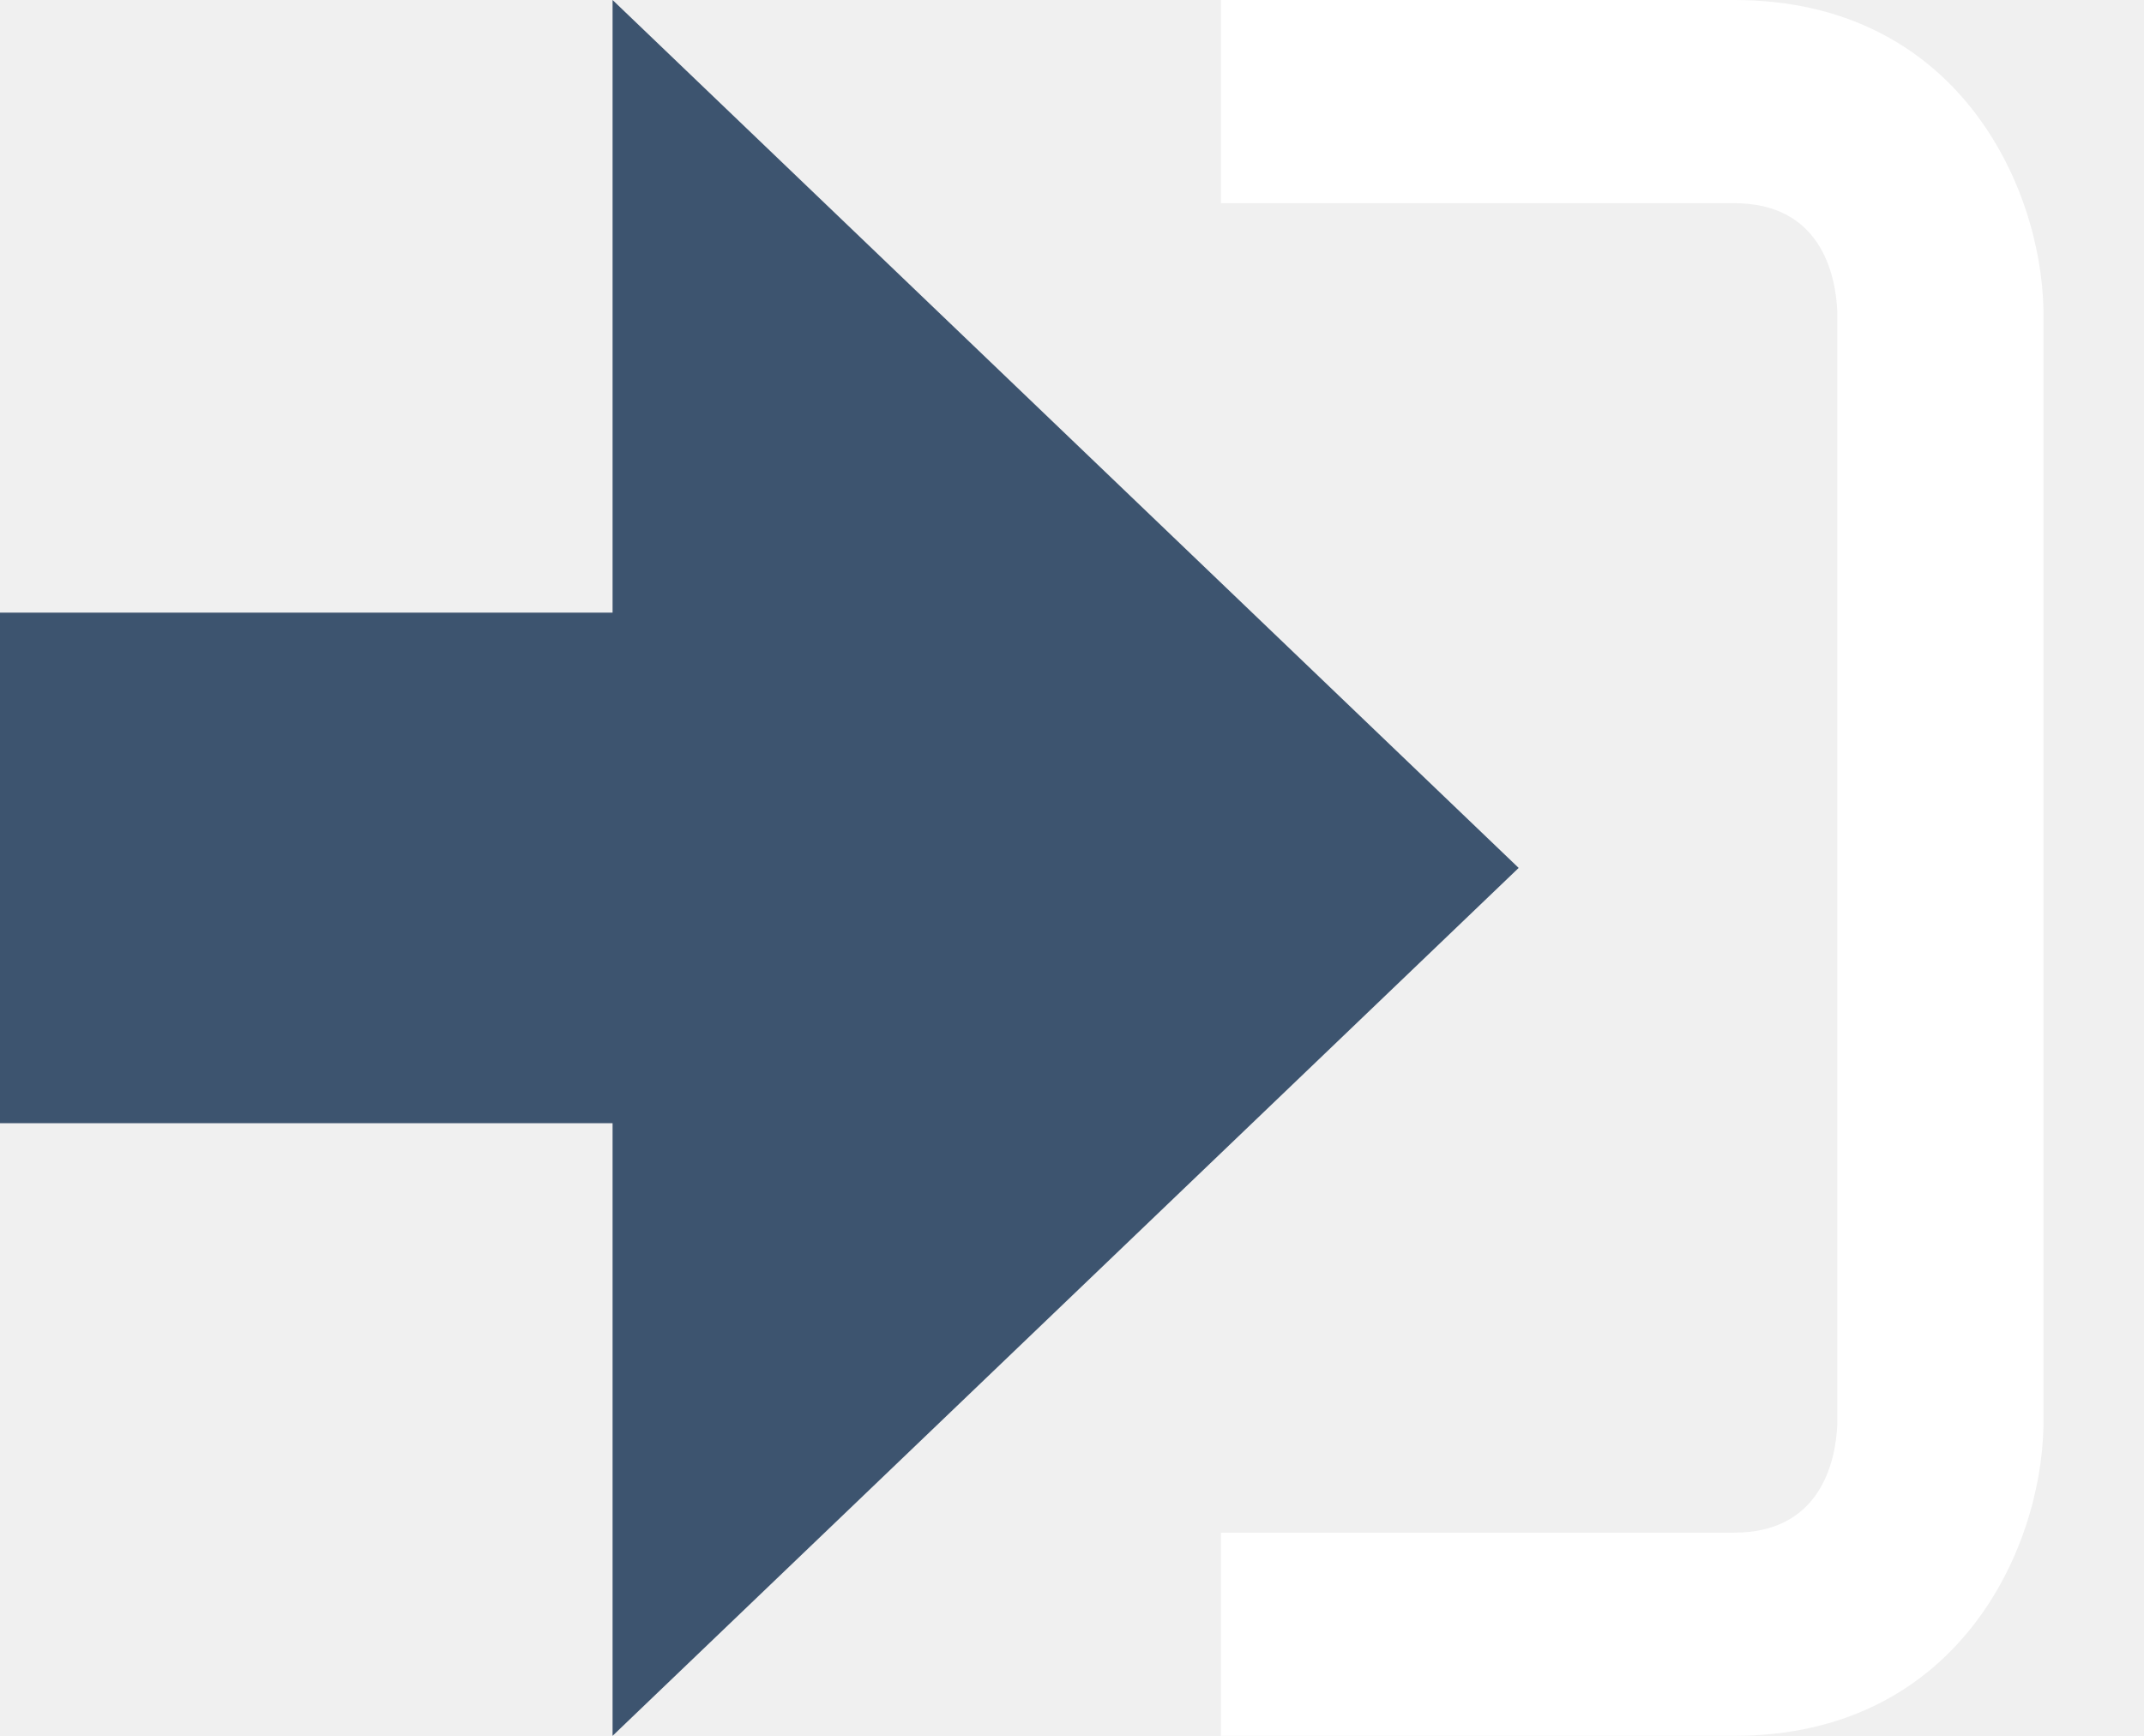
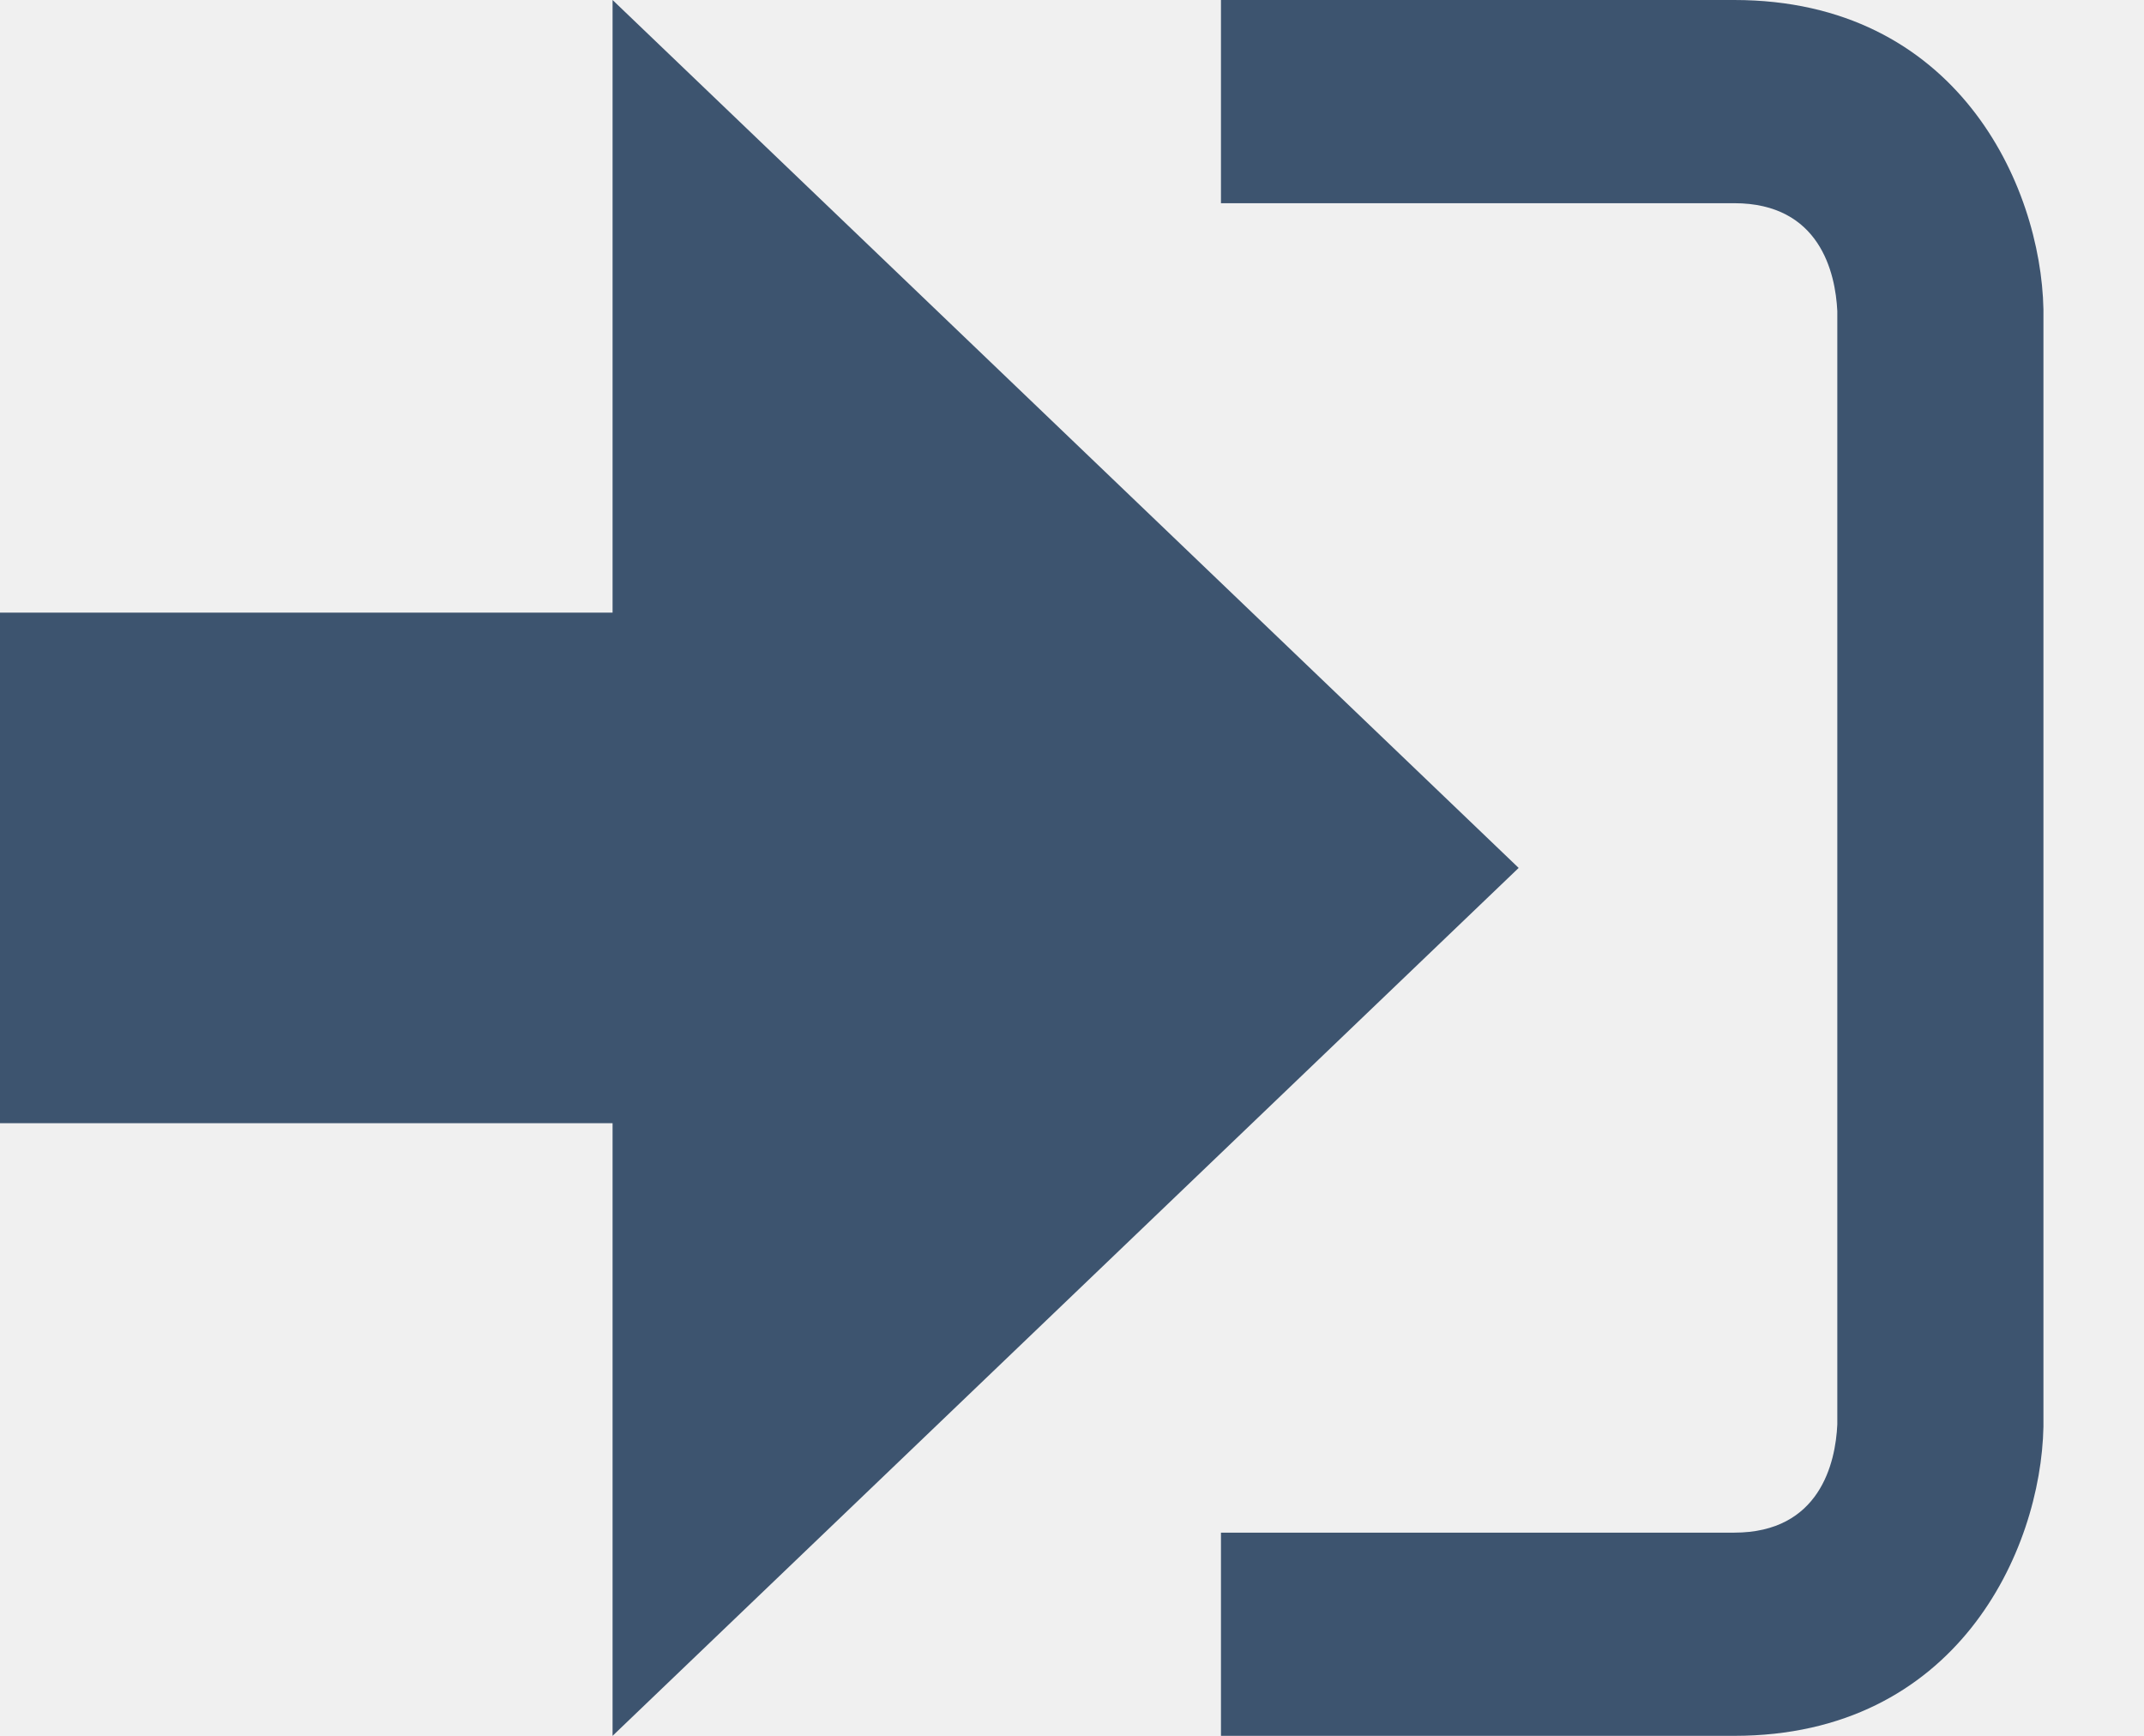
<svg xmlns="http://www.w3.org/2000/svg" width="21" height="17" fill="#FFFFFF">
  <path d="M14.875 8.5L6 0v6H0v5h6v6l8.875-8.5z" fill="#3D546F" />
-   <path d="M16.986 15.01h-5.027V17h5.027c2.178 0 3.004-1.81 3.029-3.026V3.028C19.99 1.811 19.164 0 16.986 0h-5.027v1.99h5.027c.839 0 .992.681 1.01 1.057v10.904c-.017.376-.171 1.059-1.01 1.059z" fill="#FFFFFF" />
+   <path d="M16.986 15.01h-5.027V17h5.027c2.178 0 3.004-1.81 3.029-3.026V3.028C19.99 1.811 19.164 0 16.986 0h-5.027v1.99h5.027c.839 0 .992.681 1.01 1.057v10.904c-.017.376-.171 1.059-1.01 1.059z" fill="#3D546F" />
</svg>
